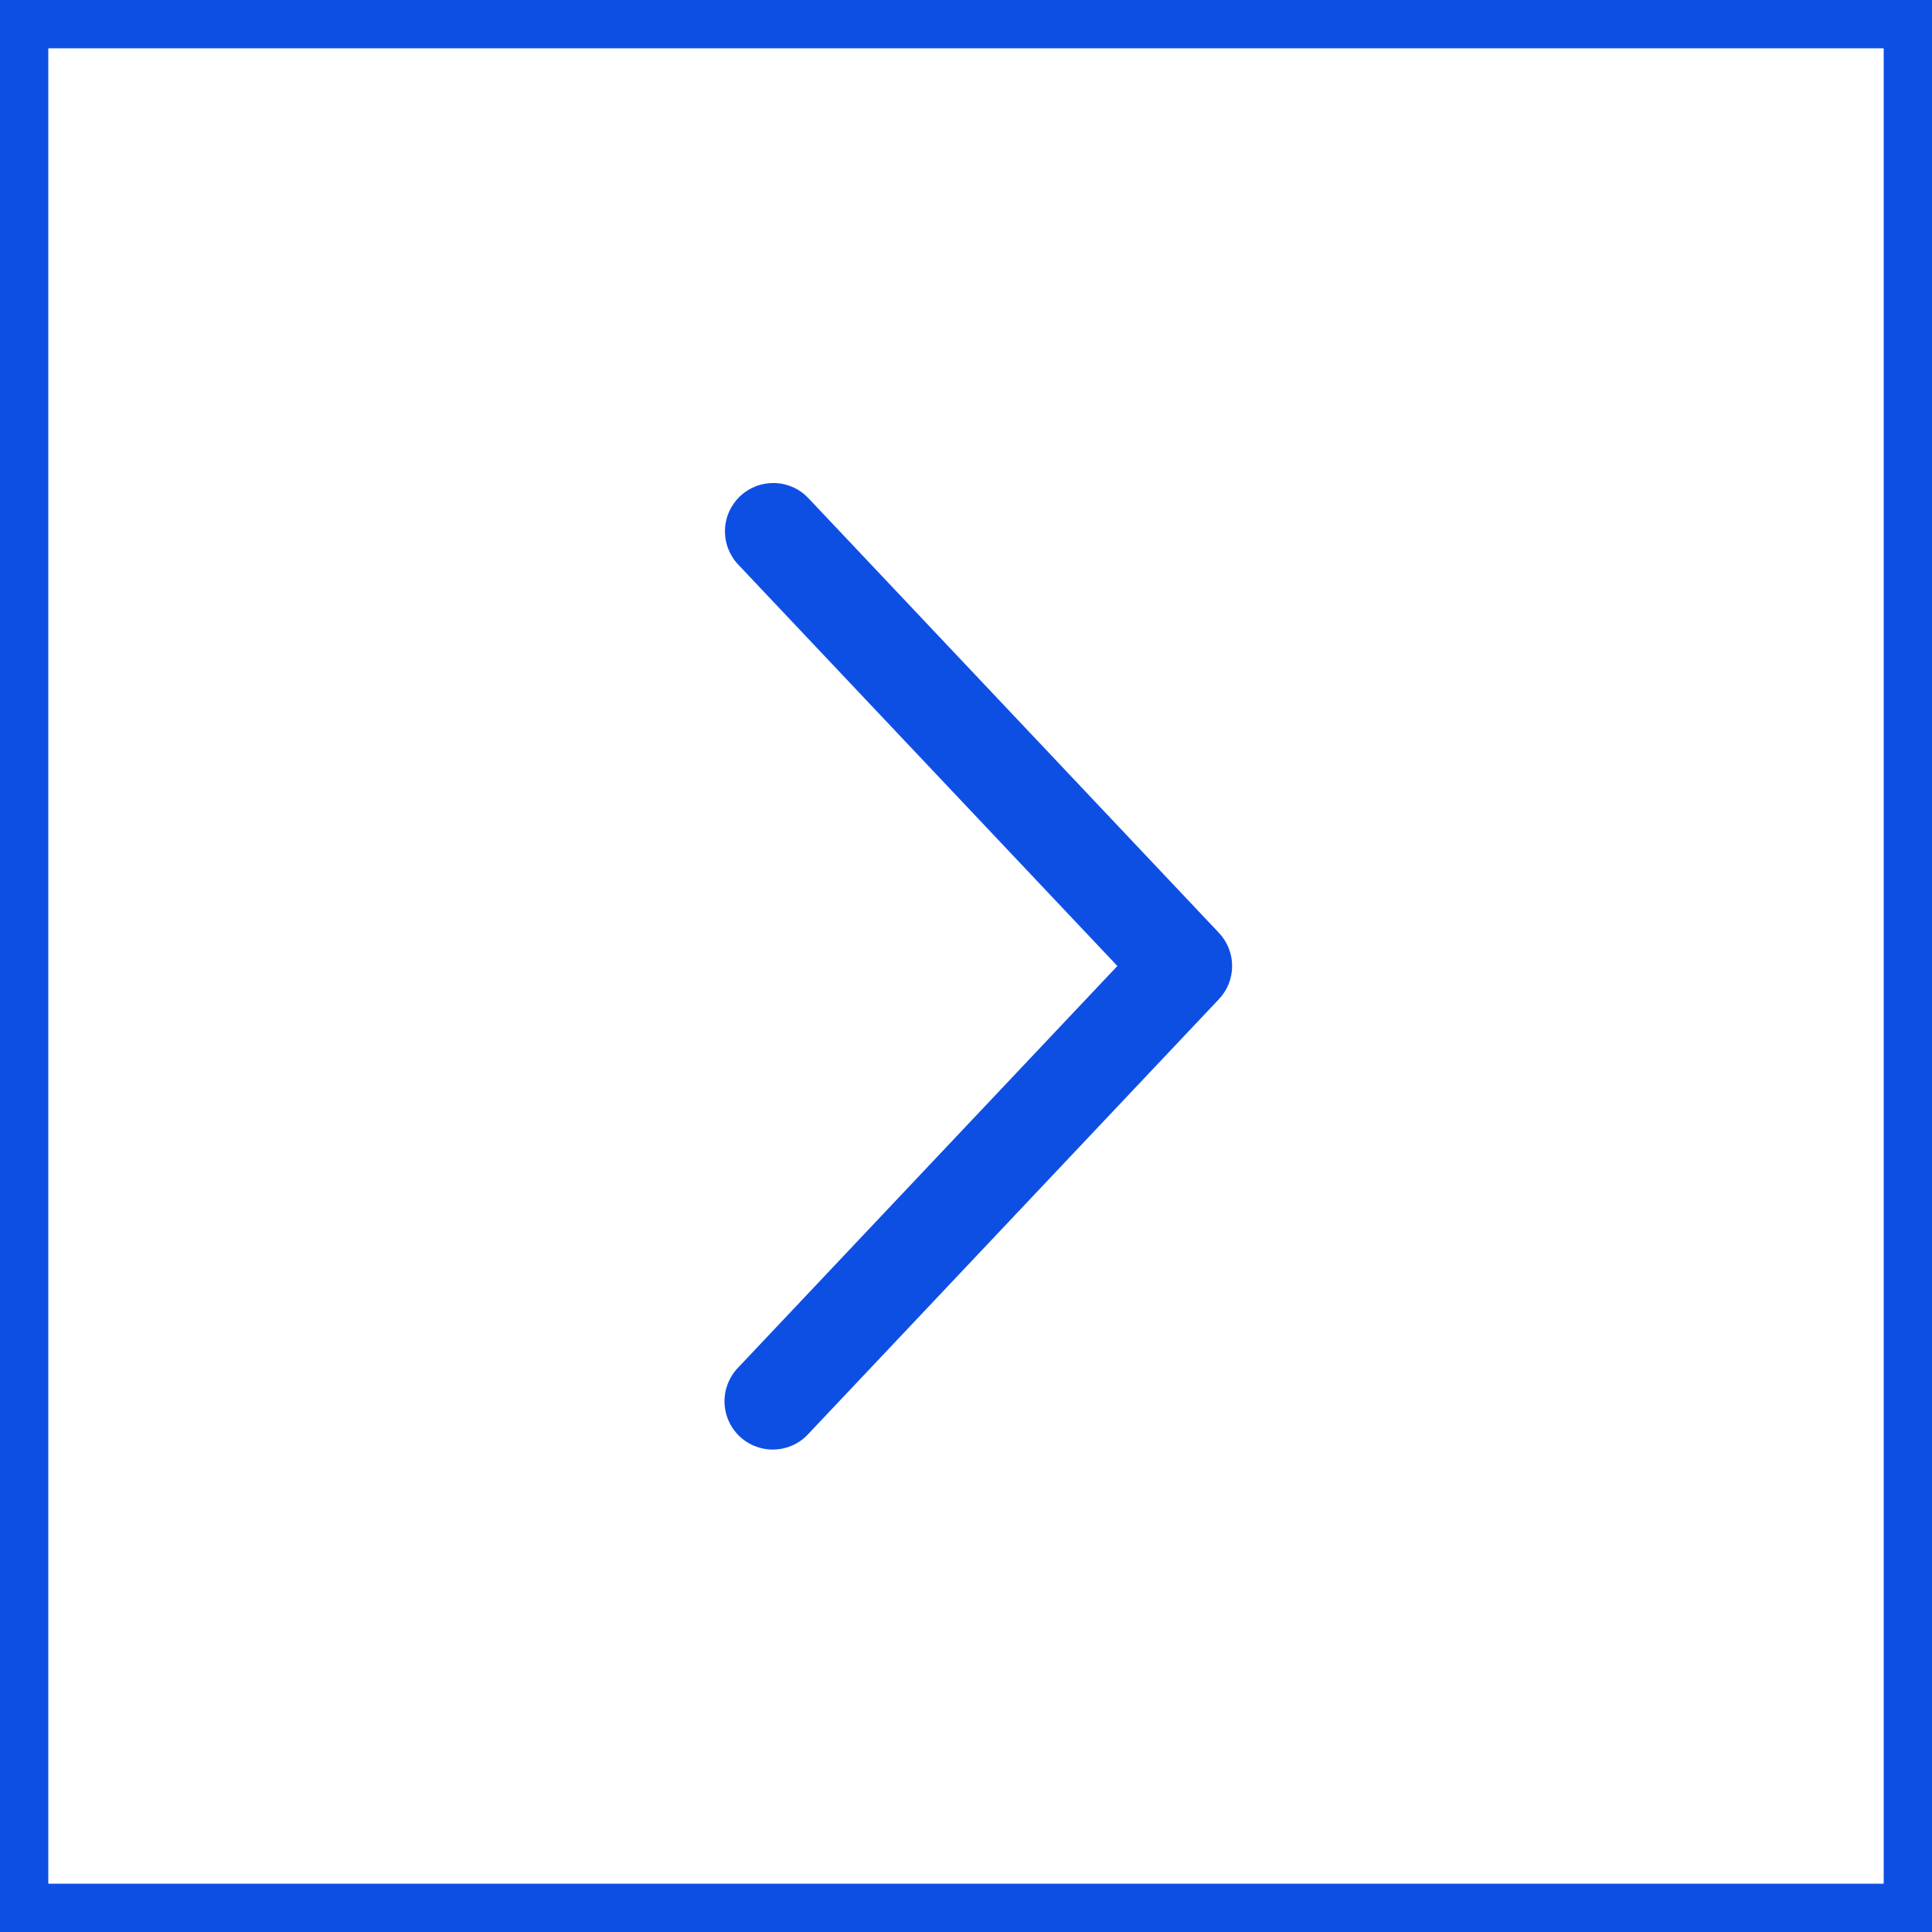
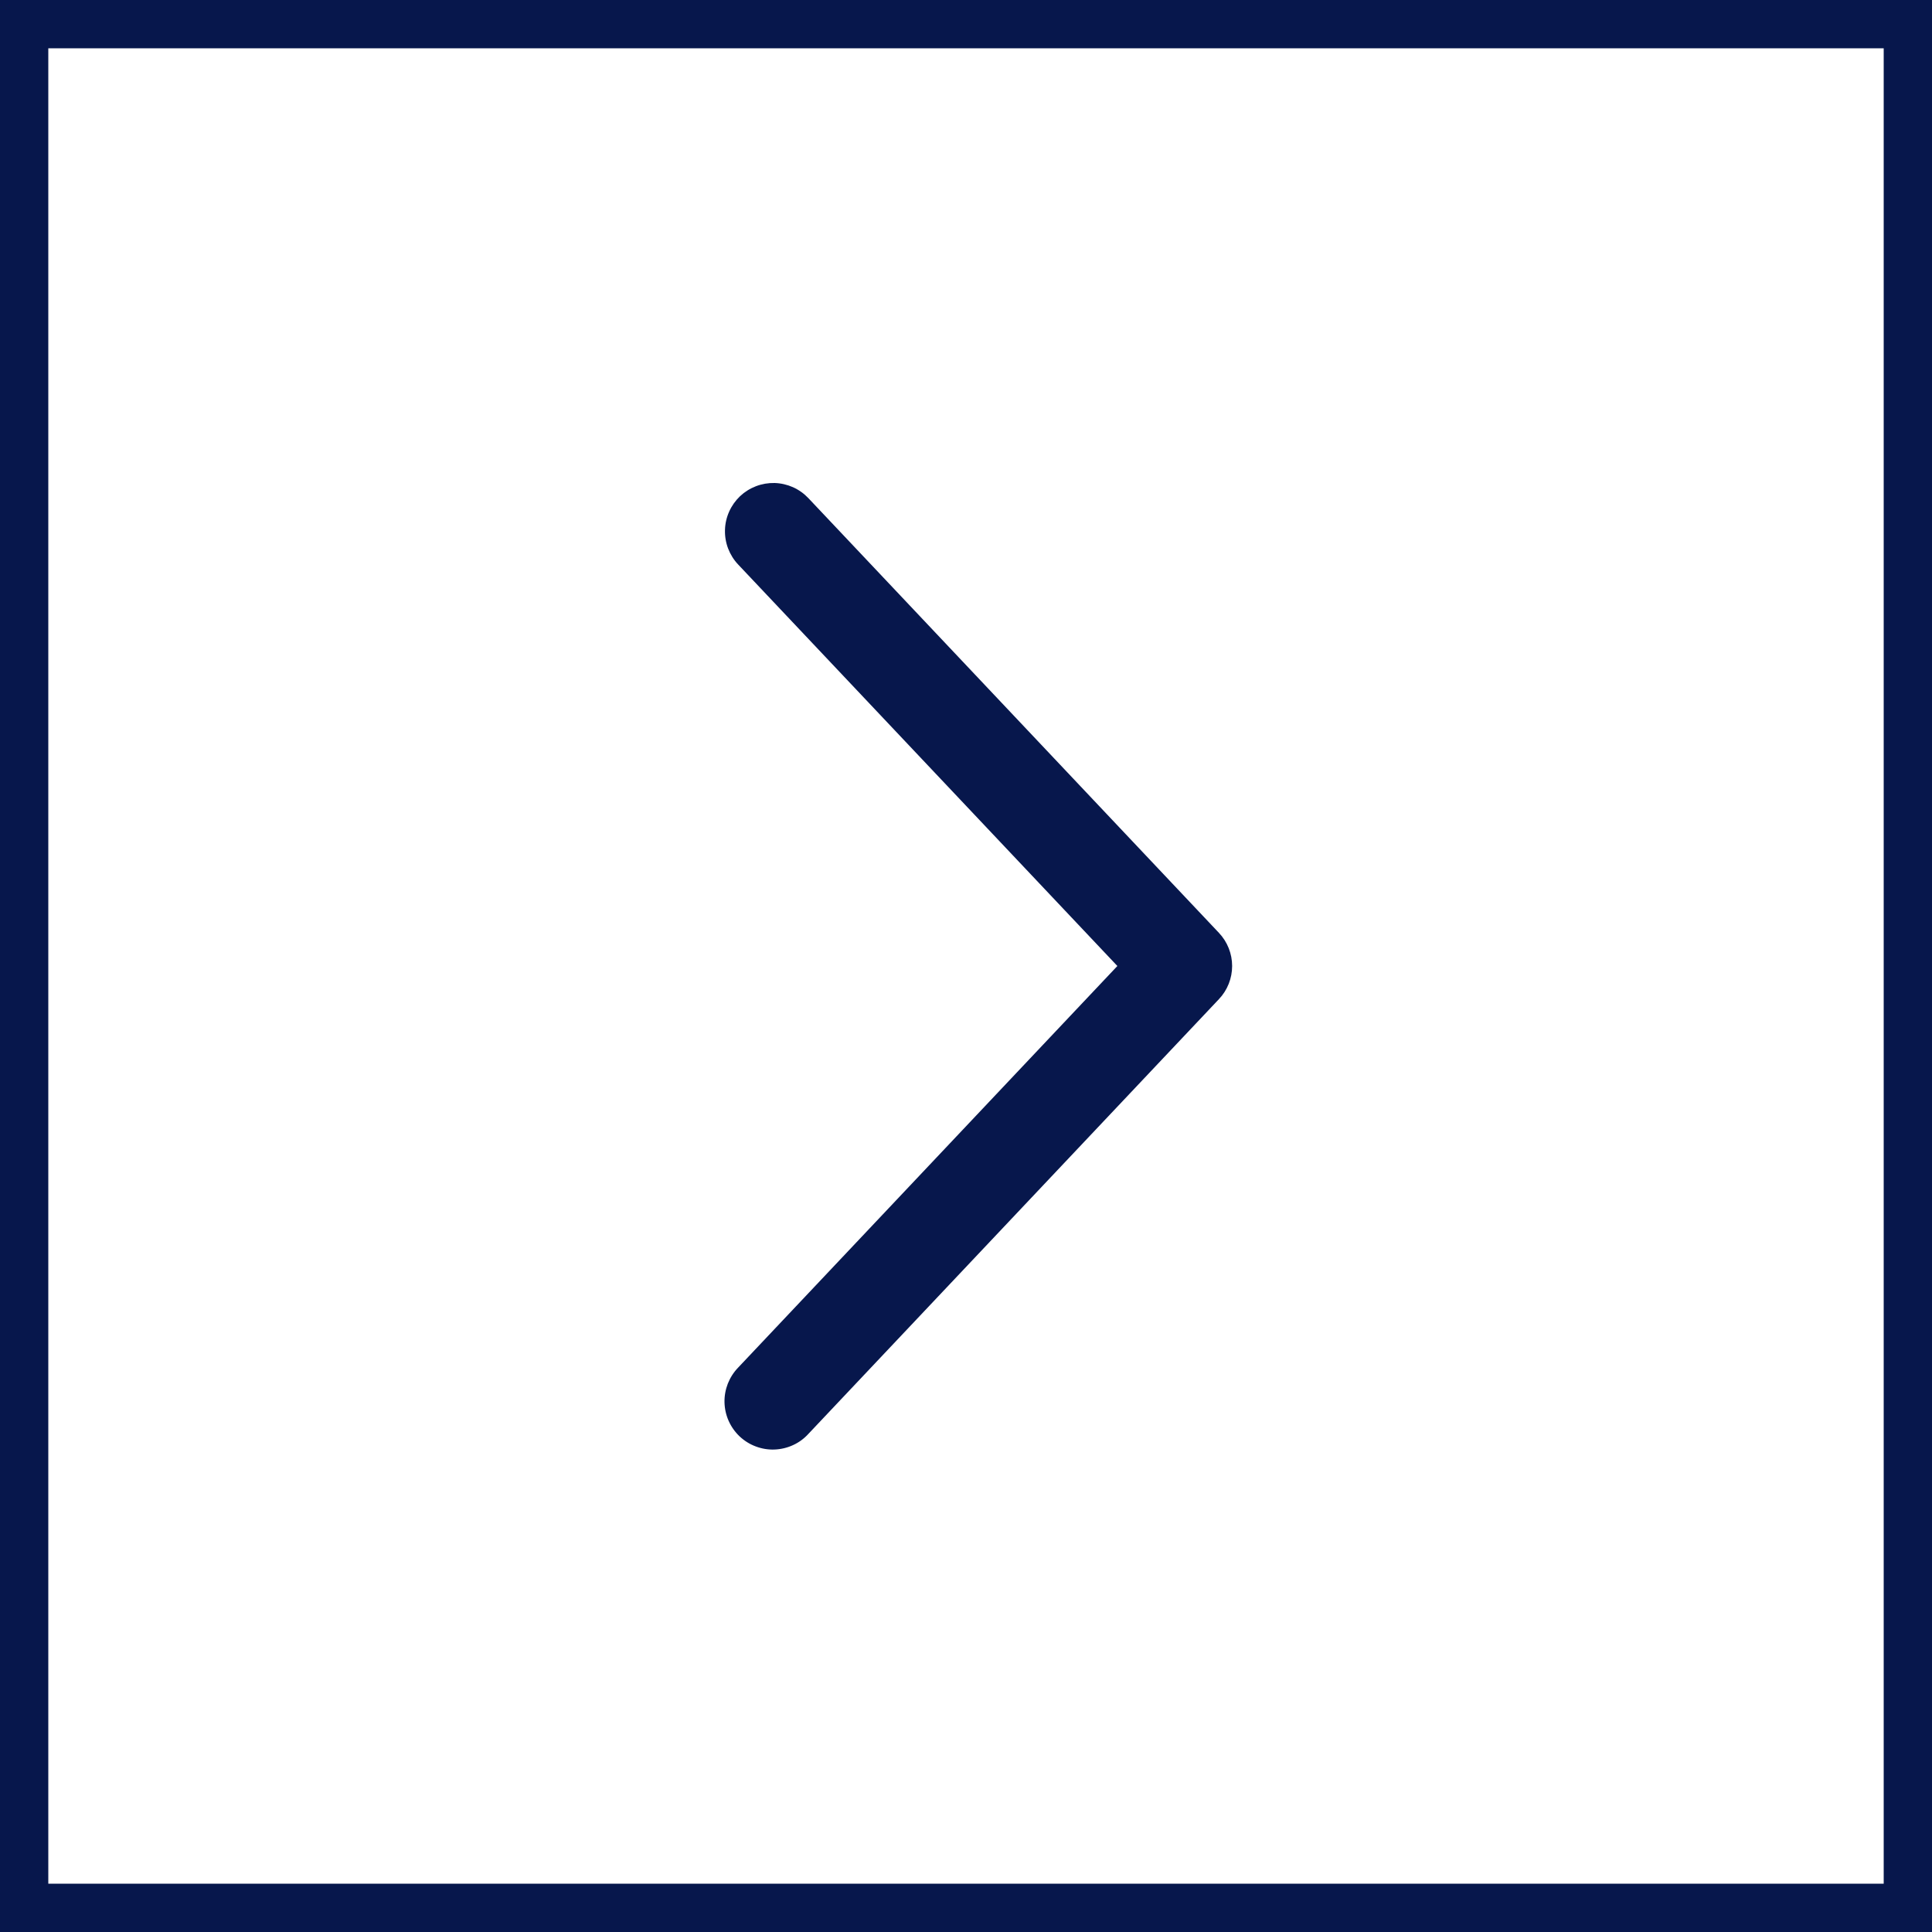
<svg xmlns="http://www.w3.org/2000/svg" width="40" height="40" viewBox="0 0 40 40" fill="none">
-   <rect x="0.5" y="0.5" width="39" height="39" stroke="#0E4FE3" />
-   <path d="M15.282 11.687C15.192 11.592 15.122 11.479 15.075 11.357C15.028 11.234 15.006 11.103 15.01 10.972C15.013 10.841 15.043 10.711 15.097 10.591C15.15 10.472 15.227 10.364 15.322 10.273C15.418 10.183 15.53 10.113 15.653 10.066C15.776 10.019 15.906 9.997 16.038 10C16.169 10.004 16.298 10.034 16.418 10.087C16.538 10.141 16.646 10.218 16.736 10.313L25.236 19.313C25.412 19.499 25.51 19.745 25.51 20C25.51 20.256 25.412 20.502 25.236 20.687L16.736 29.688C16.647 29.786 16.539 29.865 16.418 29.92C16.298 29.975 16.168 30.006 16.035 30.011C15.903 30.016 15.771 29.994 15.647 29.947C15.523 29.901 15.41 29.83 15.313 29.739C15.217 29.648 15.14 29.539 15.086 29.418C15.032 29.297 15.003 29.166 15 29.034C14.997 28.901 15.021 28.769 15.069 28.646C15.118 28.523 15.19 28.41 15.282 28.315L23.134 20L15.282 11.687Z" fill="#0E4FE3" />
+   <rect x="0.5" y="0.5" width="39" height="39" stroke="#07174C" />
+   <path d="M15.282 11.687C15.192 11.592 15.122 11.479 15.075 11.357C15.028 11.234 15.006 11.103 15.01 10.972C15.013 10.841 15.043 10.711 15.097 10.591C15.15 10.472 15.227 10.364 15.322 10.273C15.418 10.183 15.53 10.113 15.653 10.066C15.776 10.019 15.906 9.997 16.038 10C16.169 10.004 16.298 10.034 16.418 10.087C16.538 10.141 16.646 10.218 16.736 10.313L25.236 19.313C25.412 19.499 25.51 19.745 25.51 20C25.51 20.256 25.412 20.502 25.236 20.687L16.736 29.688C16.647 29.786 16.539 29.865 16.418 29.92C16.298 29.975 16.168 30.006 16.035 30.011C15.903 30.016 15.771 29.994 15.647 29.947C15.523 29.901 15.41 29.83 15.313 29.739C15.217 29.648 15.14 29.539 15.086 29.418C15.032 29.297 15.003 29.166 15 29.034C14.997 28.901 15.021 28.769 15.069 28.646C15.118 28.523 15.19 28.41 15.282 28.315L23.134 20L15.282 11.687Z" fill="#07174C" />
</svg>
